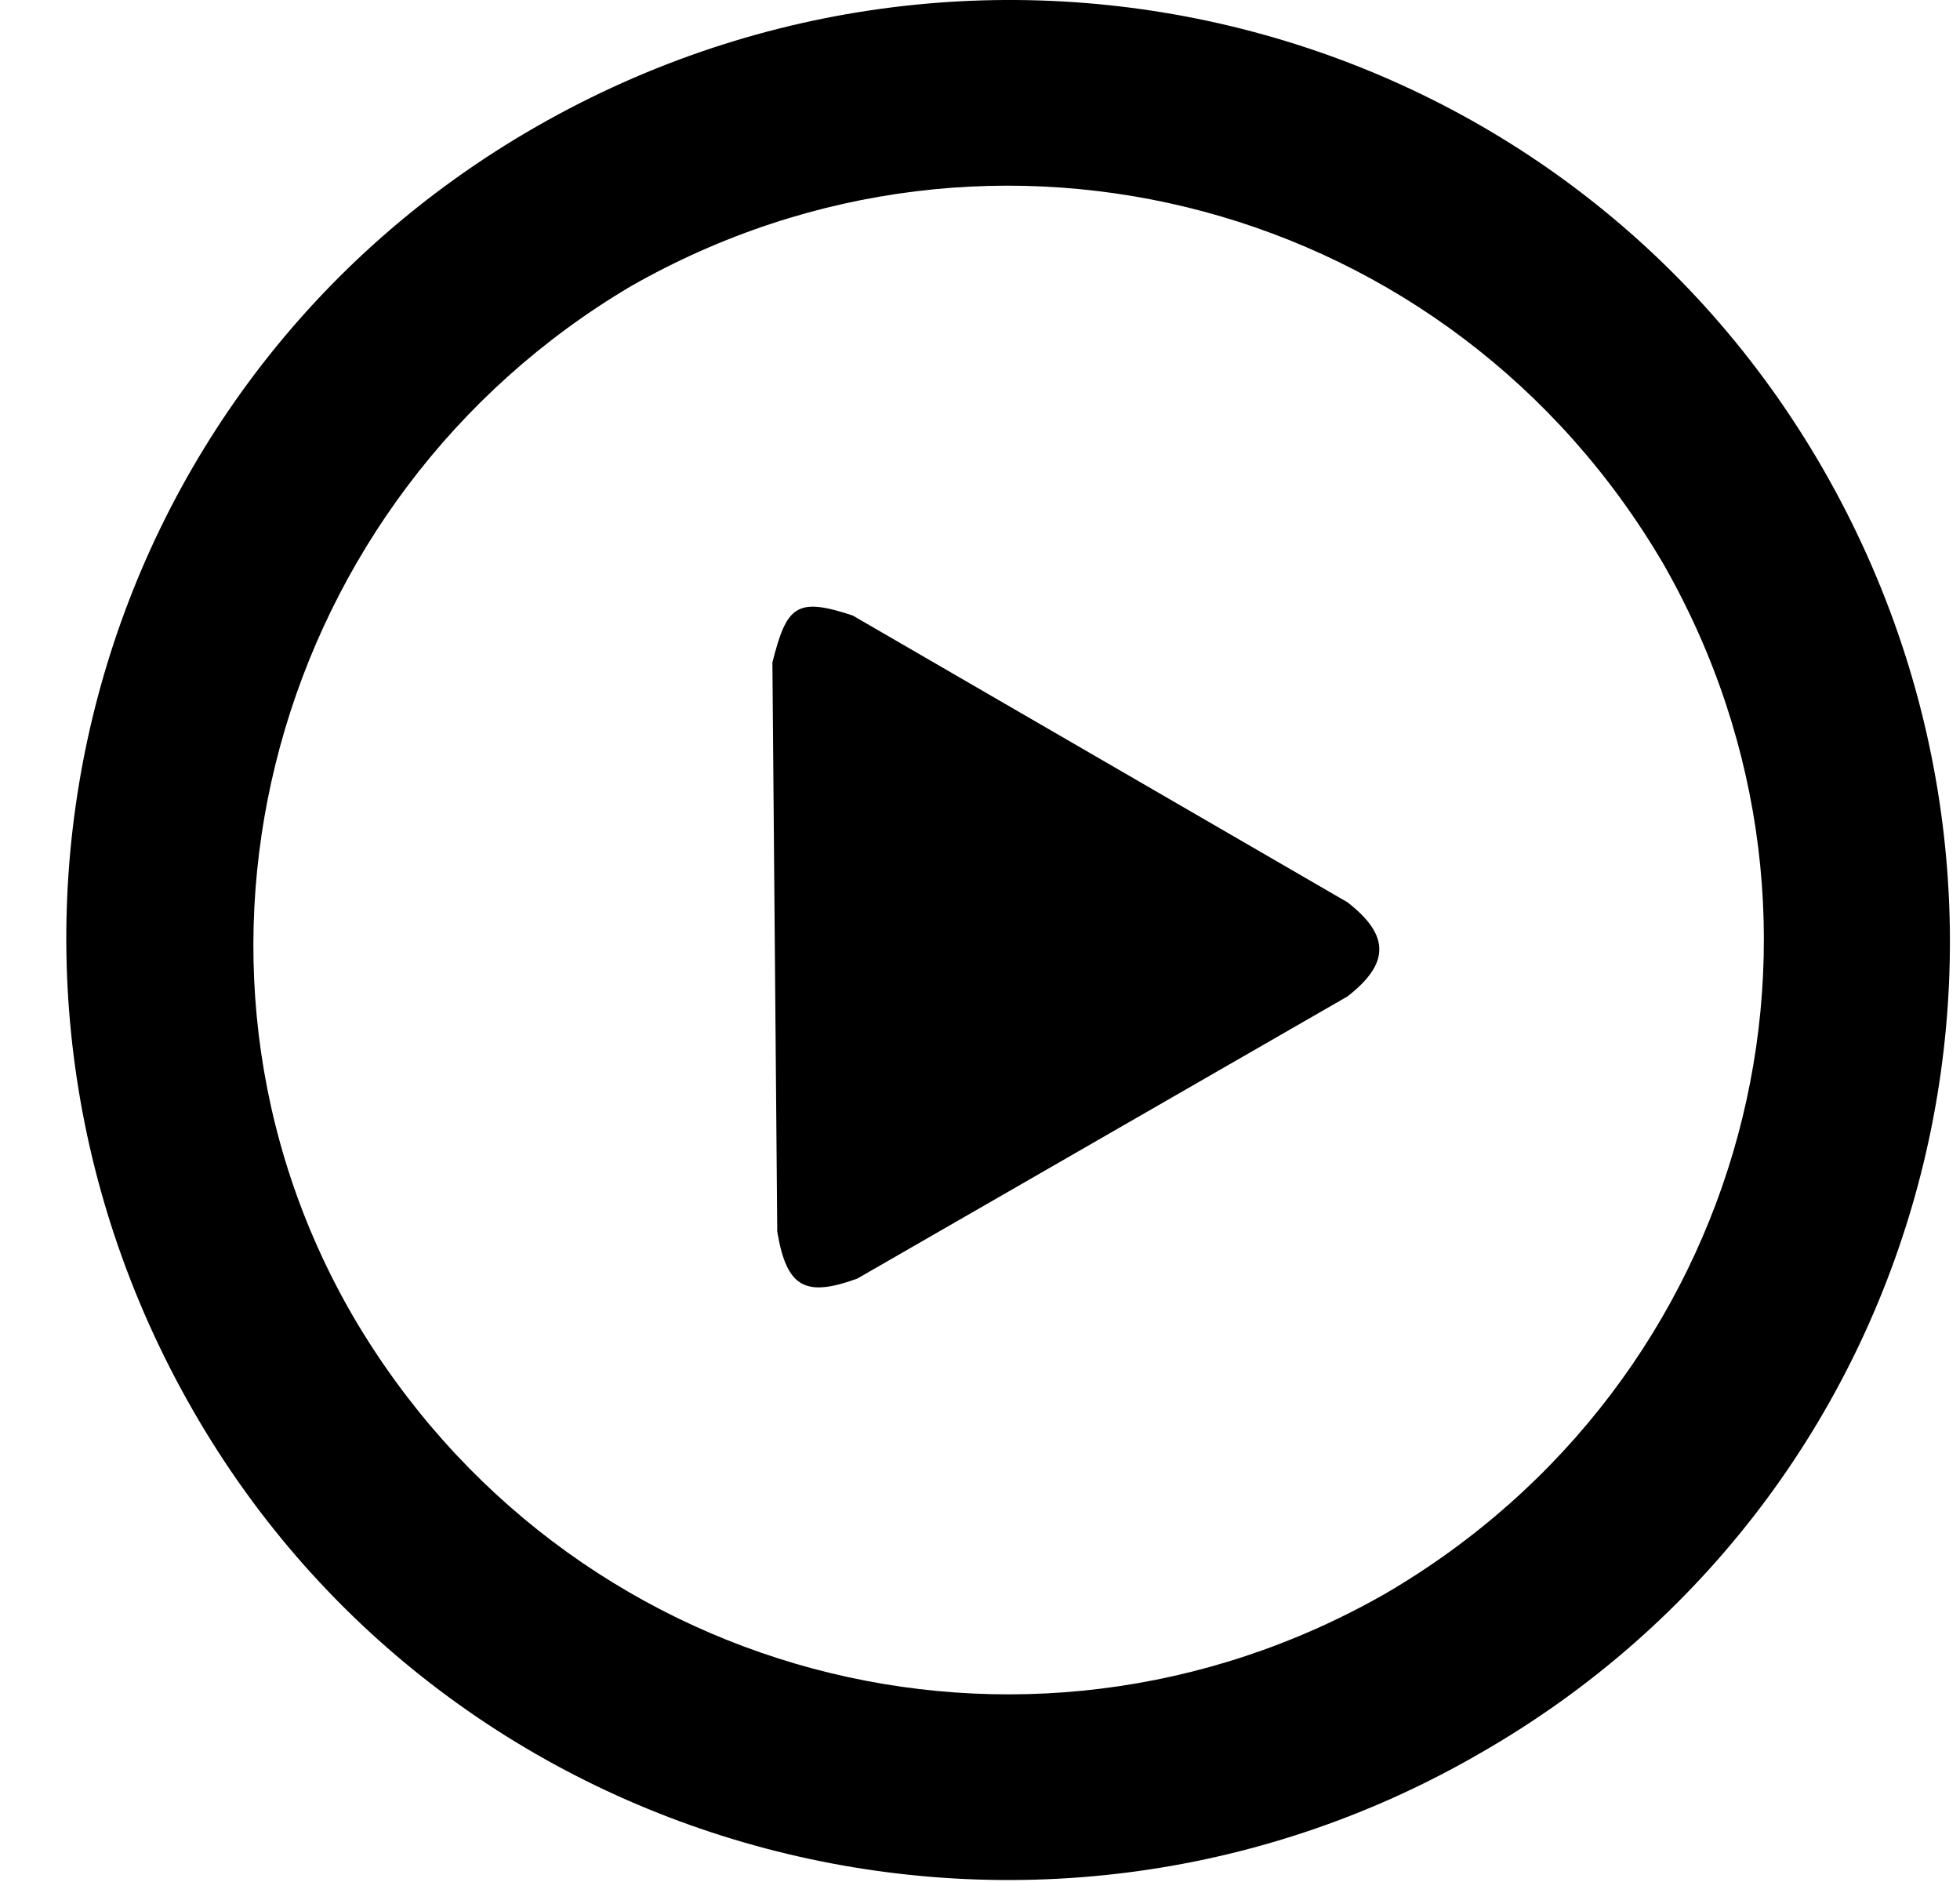
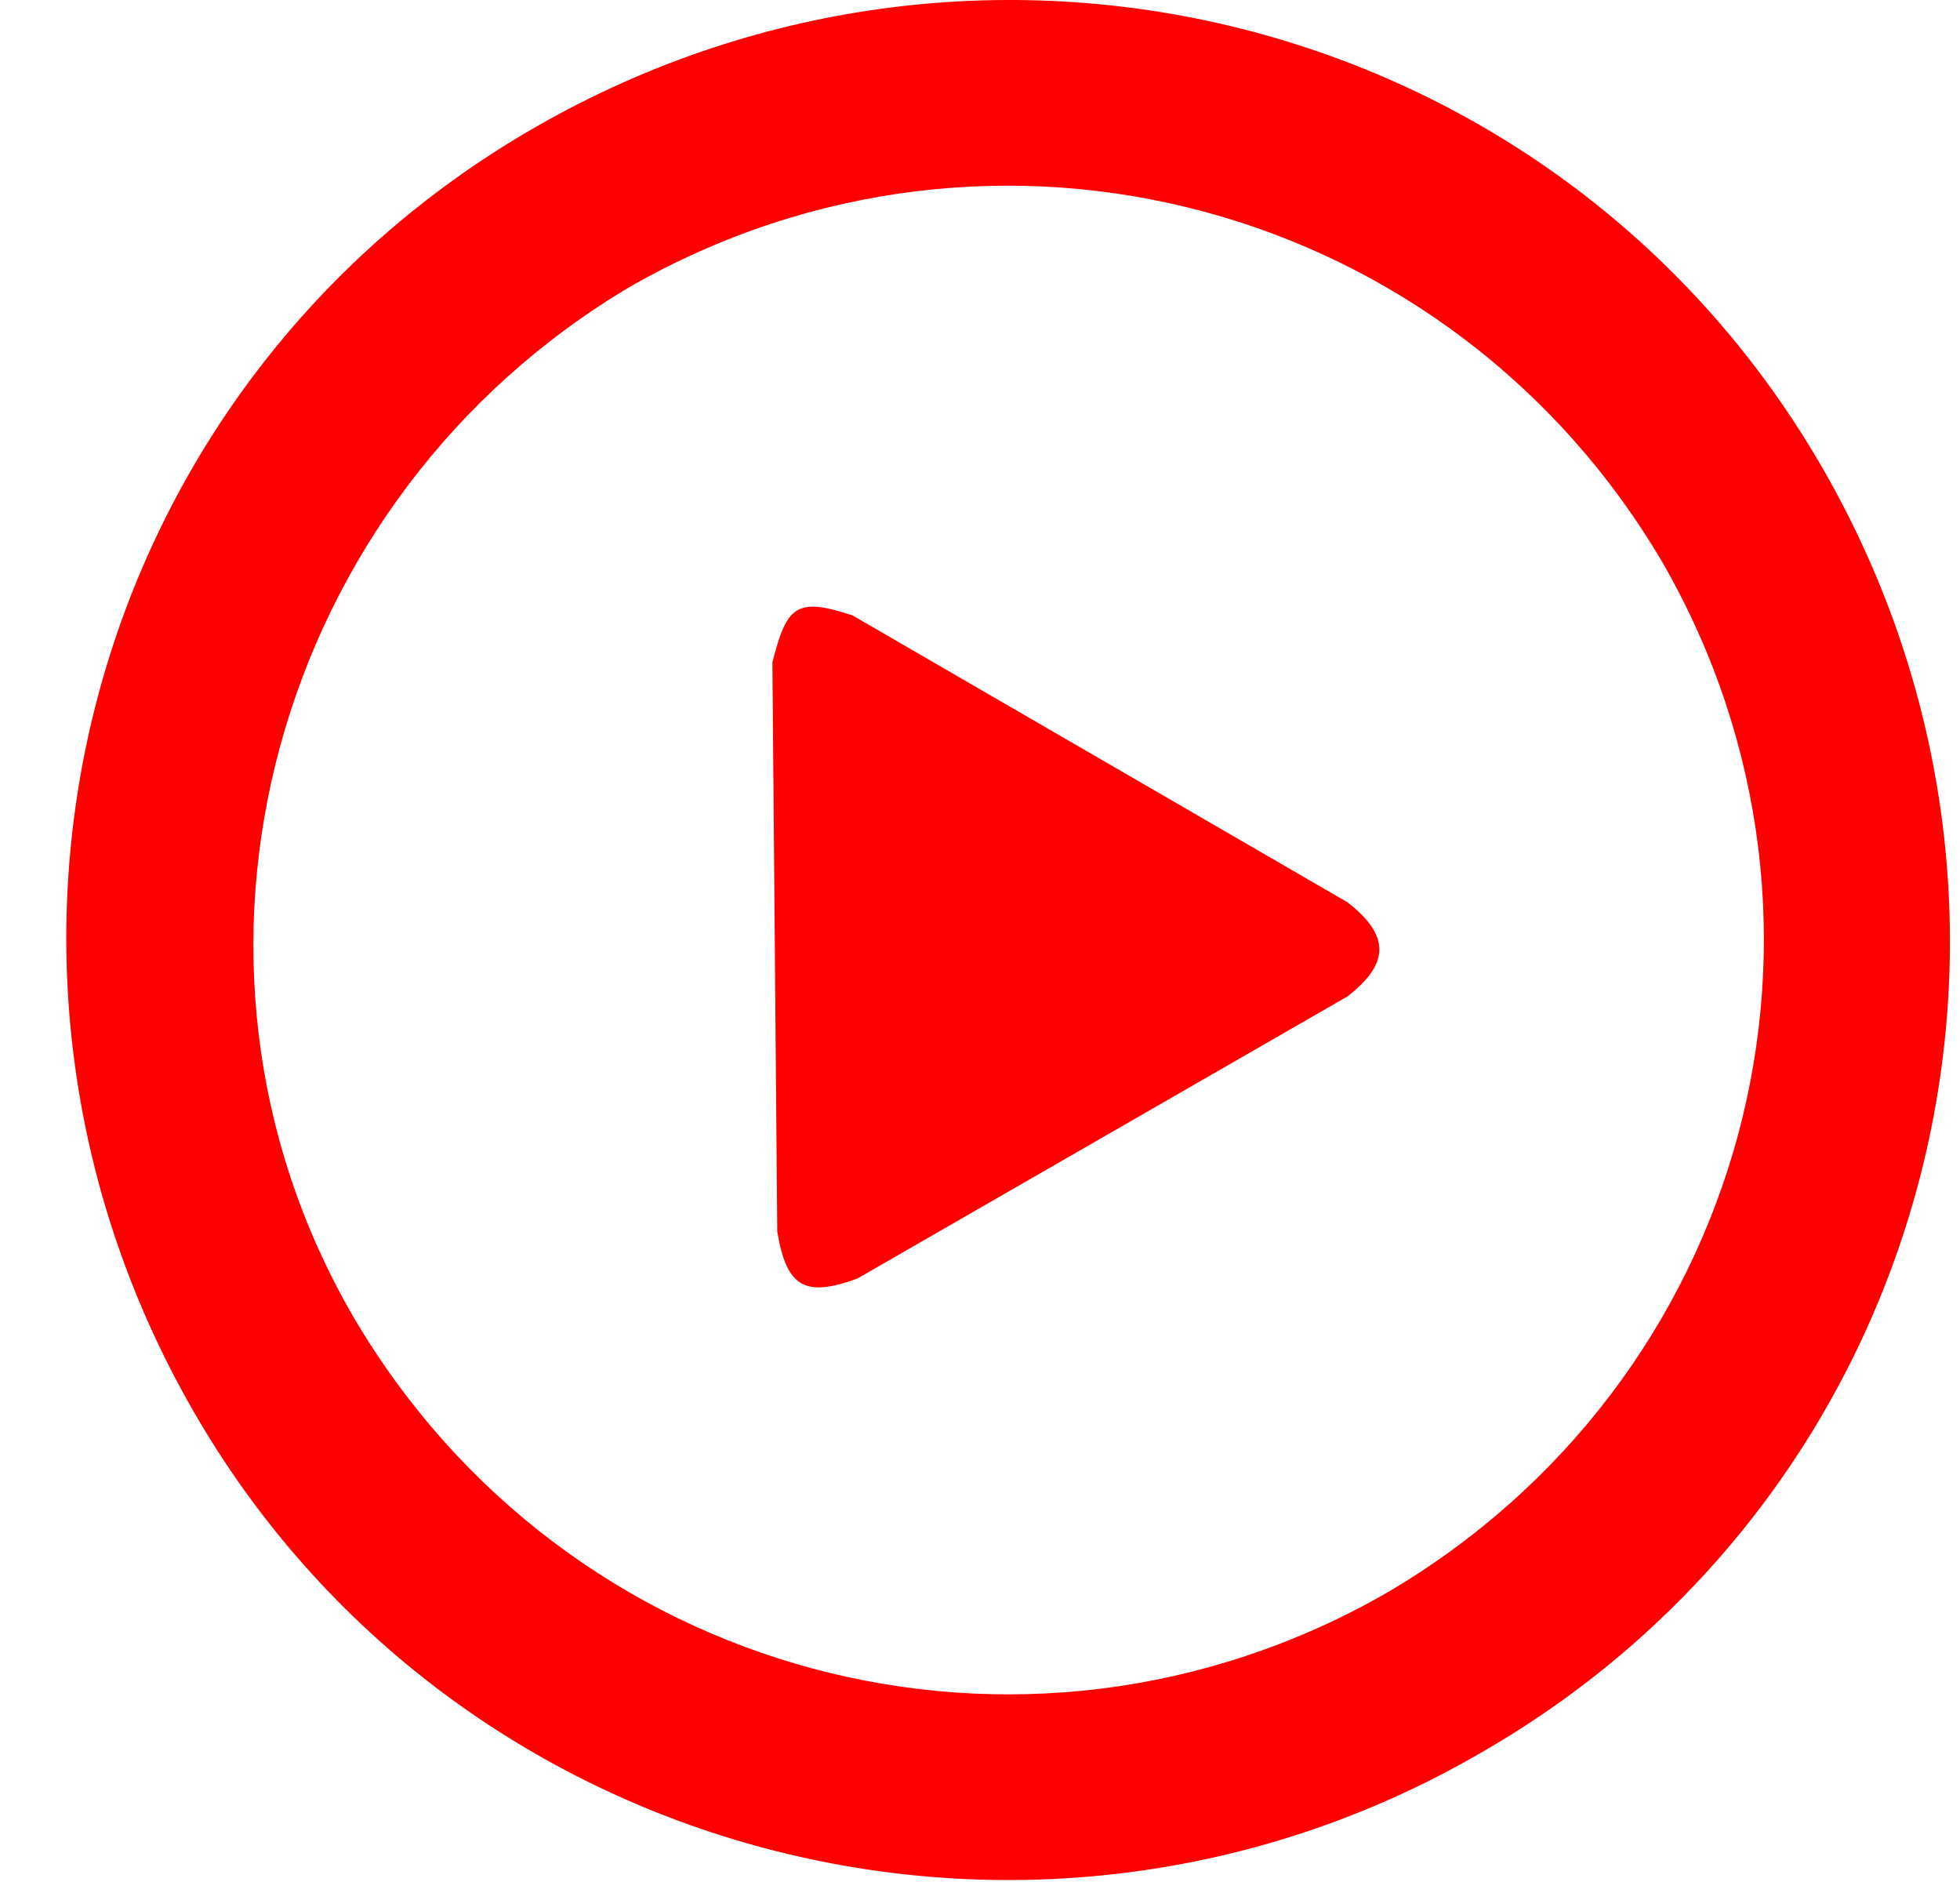
<svg xmlns="http://www.w3.org/2000/svg" width="25" height="24" viewBox="0 0 25 24" fill="none">
-   <path d="M23.258 5.989C19.951 0.231 12.618 -1.688 6.849 1.61C1.077 4.91 -0.847 12.227 2.461 17.985C5.766 23.744 13.16 25.664 18.87 22.363C24.64 19.065 26.563 11.748 23.258 5.989ZM17.668 20.324C13.04 22.965 7.209 21.405 4.504 16.787C1.858 12.227 3.483 6.348 8.049 3.649C12.68 1.011 18.51 2.571 21.215 7.189C23.858 11.807 22.295 17.625 17.668 20.324ZM17.187 11.506L10.876 7.849C10.154 7.609 10.034 7.729 9.852 8.448L9.914 15.706C10.034 16.425 10.274 16.545 10.935 16.305L17.187 12.707C17.729 12.286 17.729 11.927 17.187 11.506Z" fill="black" />
+   <path d="M23.258 5.989C19.951 0.231 12.618 -1.688 6.849 1.61C1.077 4.91 -0.847 12.227 2.461 17.985C5.766 23.744 13.16 25.664 18.87 22.363C24.64 19.065 26.563 11.748 23.258 5.989ZM17.668 20.324C13.04 22.965 7.209 21.405 4.504 16.787C1.858 12.227 3.483 6.348 8.049 3.649C12.68 1.011 18.51 2.571 21.215 7.189C23.858 11.807 22.295 17.625 17.668 20.324ZM17.187 11.506L10.876 7.849C10.154 7.609 10.034 7.729 9.852 8.448L9.914 15.706C10.034 16.425 10.274 16.545 10.935 16.305L17.187 12.707C17.729 12.286 17.729 11.927 17.187 11.506Z" fill="red" />
</svg>
